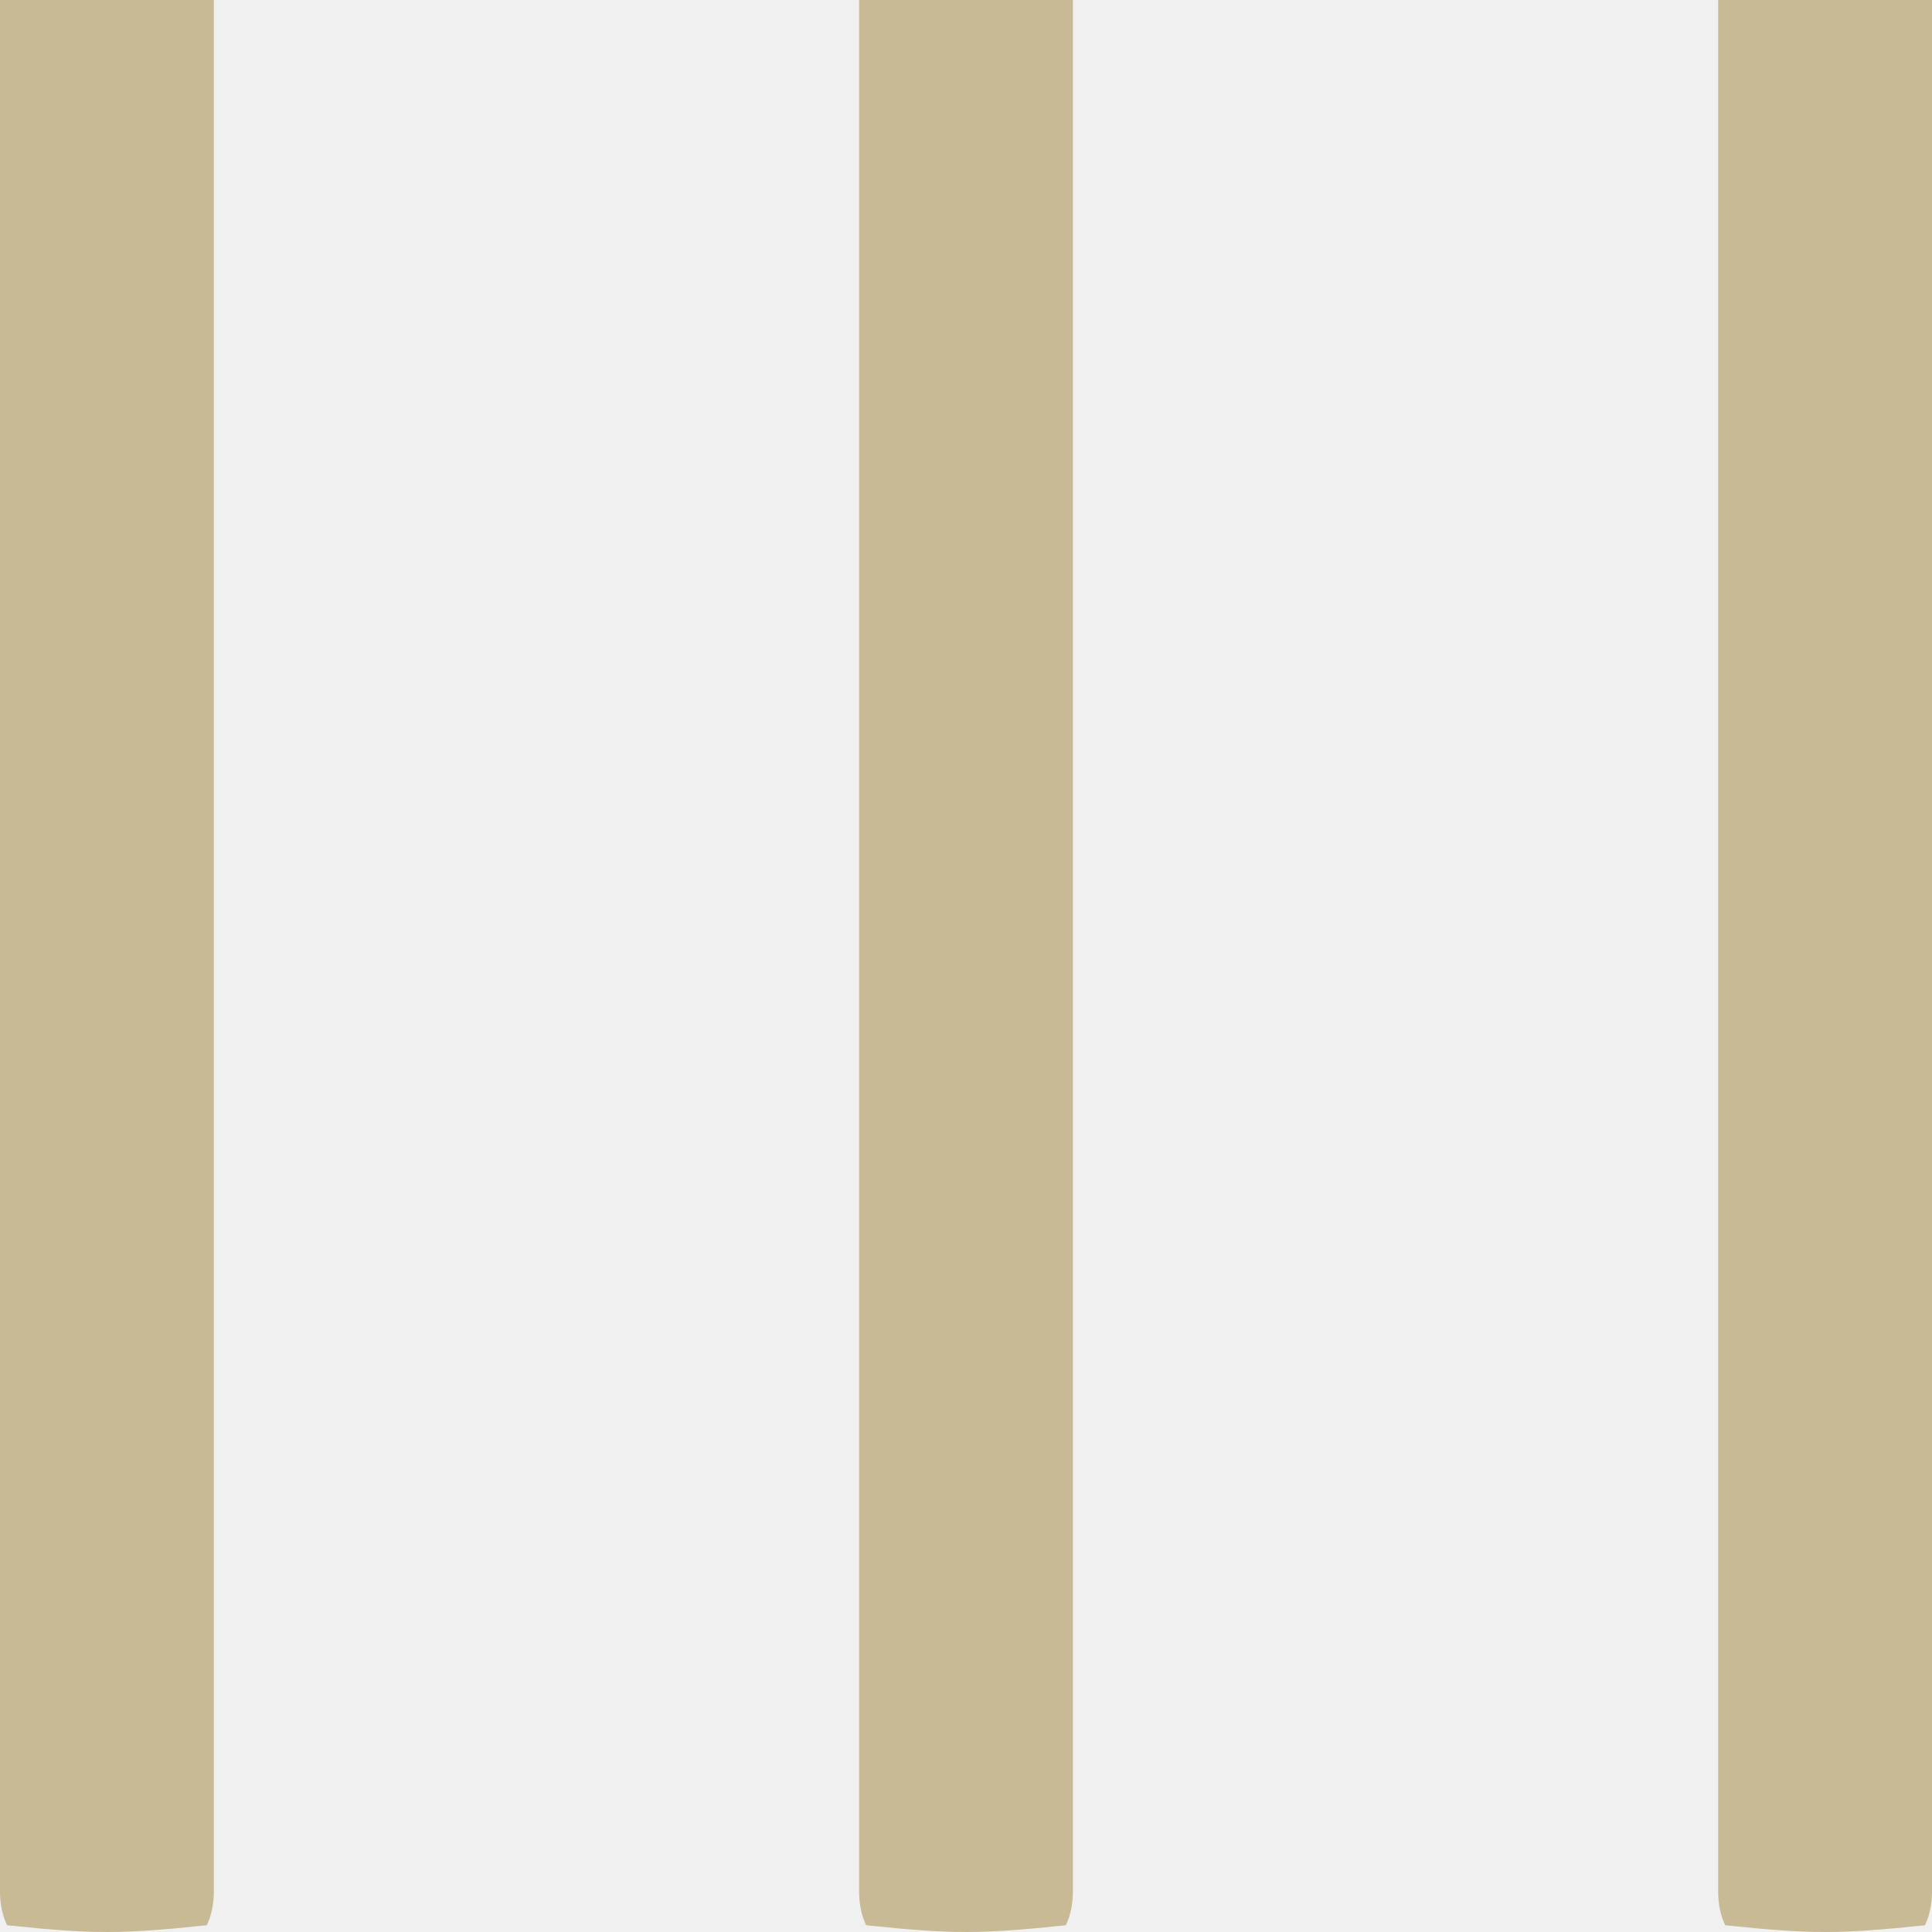
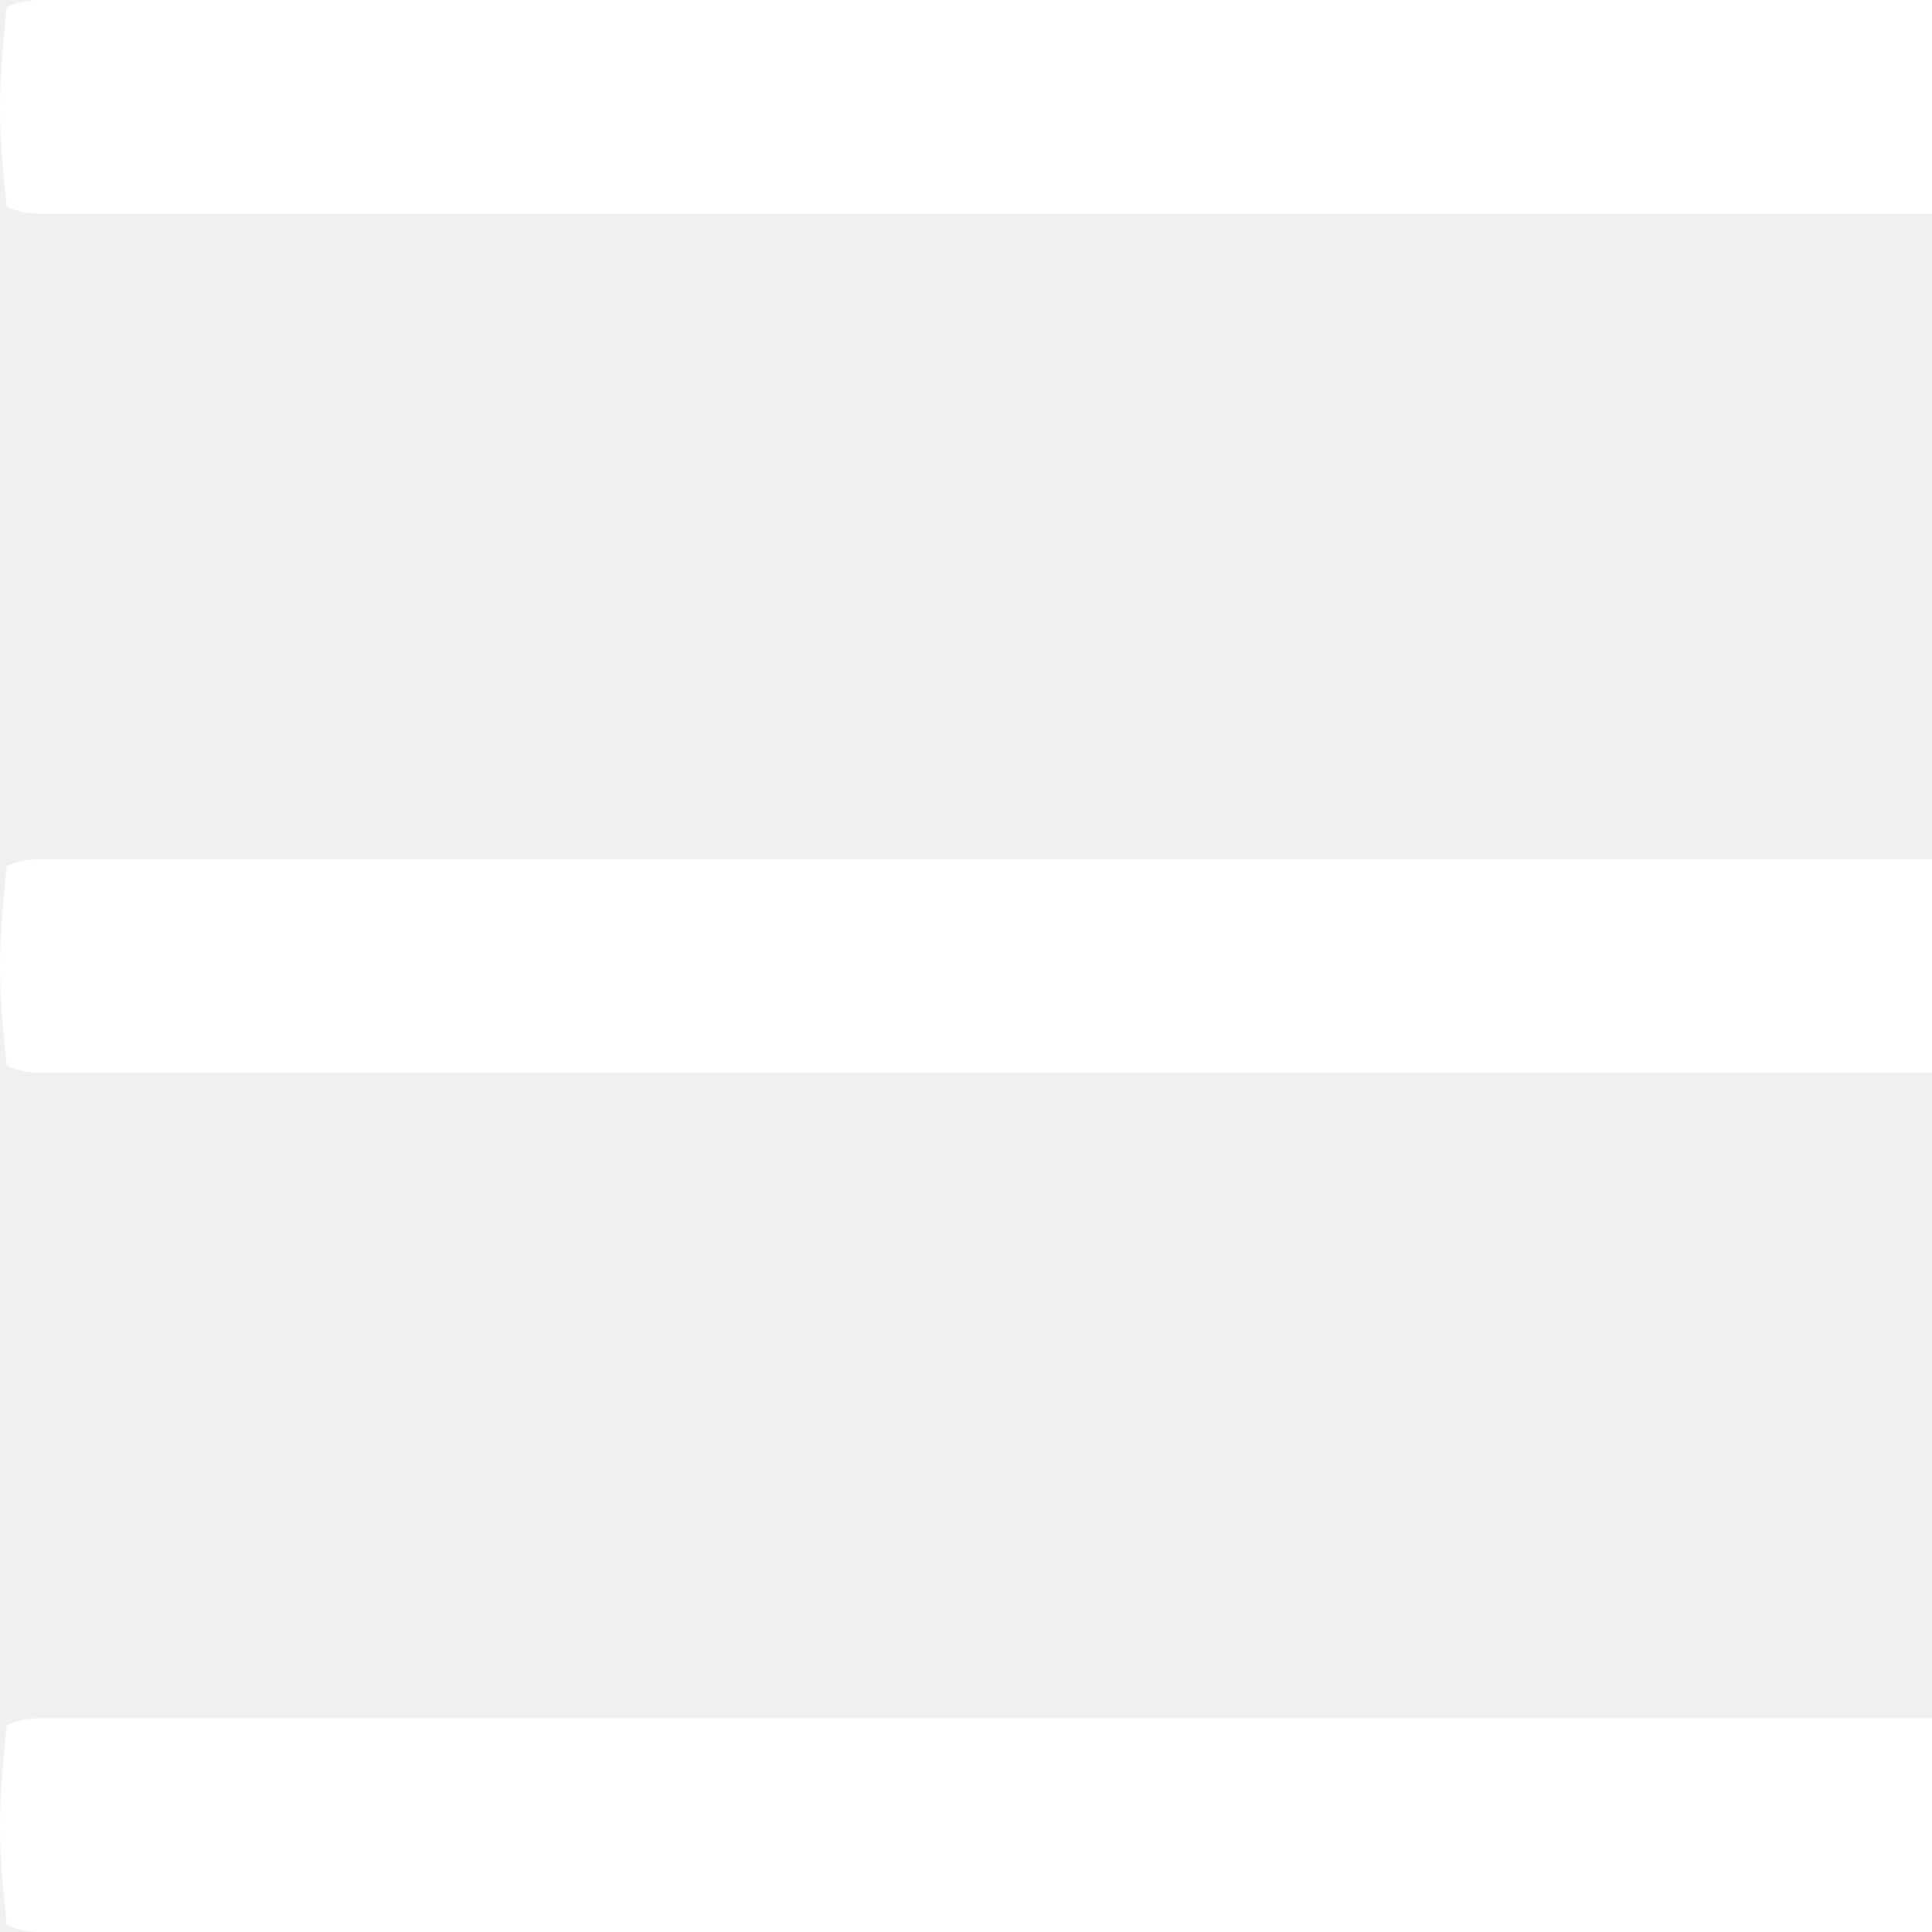
- <svg xmlns="http://www.w3.org/2000/svg" width="25px" height="25px" viewBox="0 0 25 25" version="1.1">
-   <defs />
-   <g id="design" stroke="none" stroke-width="1" fill="none" fill-rule="evenodd">
-     <g id="JM-home" transform="translate(-253, -31)" fill="#C9BA96">
-       <g id="Header" transform="translate(253, 30)">
-         <path d="M24.479,3.767 L0,3.767 L0,1 L24.479,1 C24.649,1 24.803,1.037 24.913,1.092 C25.029,2.209 25.029,2.549 24.913,3.675 C24.803,3.73 24.649,3.767 24.479,3.767 Z M24.479,14.883 L0,14.883 L0,12.117 L24.479,12.117 C24.649,12.117 24.803,12.154 24.913,12.209 C25.029,13.326 25.029,13.666 24.913,14.792 C24.803,14.846 24.649,14.883 24.479,14.883 Z M24.479,26 L0,26 L0,23.233 L24.479,23.233 C24.649,23.233 24.803,23.27 24.913,23.325 C25.029,24.442 25.029,24.783 24.913,25.908 C24.803,25.963 24.649,26 24.479,26 Z" id="menu" transform="translate(12.5, 13.5) rotate(90) translate(-12.5, -13.5) " />
-       </g>
-     </g>
+ <svg xmlns="http://www.w3.org/2000/svg" width="25" height="25" viewBox="0 0 25 25" fill="none">
+   <g clip-path="url(#clip0_507_3224)">
+     <path fill-rule="evenodd" clip-rule="evenodd" d="M0.521 22.233L25 22.233L25 25L0.521 25C0.351 25 0.197 24.963 0.087 24.908C-0.029 23.791 -0.029 23.451 0.087 22.325C0.197 22.27 0.351 22.233 0.521 22.233ZM0.521 11.117L25 11.117L25 13.883L0.521 13.883C0.351 13.883 0.197 13.846 0.087 13.791C-0.029 12.674 -0.029 12.334 0.087 11.209C0.197 11.154 0.351 11.117 0.521 11.117ZM0.521 -1.07e-06L25 0L25 2.767L0.521 2.767C0.351 2.767 0.197 2.73 0.087 2.675C-0.029 1.558 -0.029 1.217 0.087 0.092C0.197 0.037 0.351 -1.07745e-06 0.521 -1.07e-06Z" fill="white" />
  </g>
+   <defs>
+     <clipPath id="clip0_507_3224">
+       <rect width="25" height="25" fill="white" transform="translate(25) rotate(90)" />
+     </clipPath>
+   </defs>
</svg>
